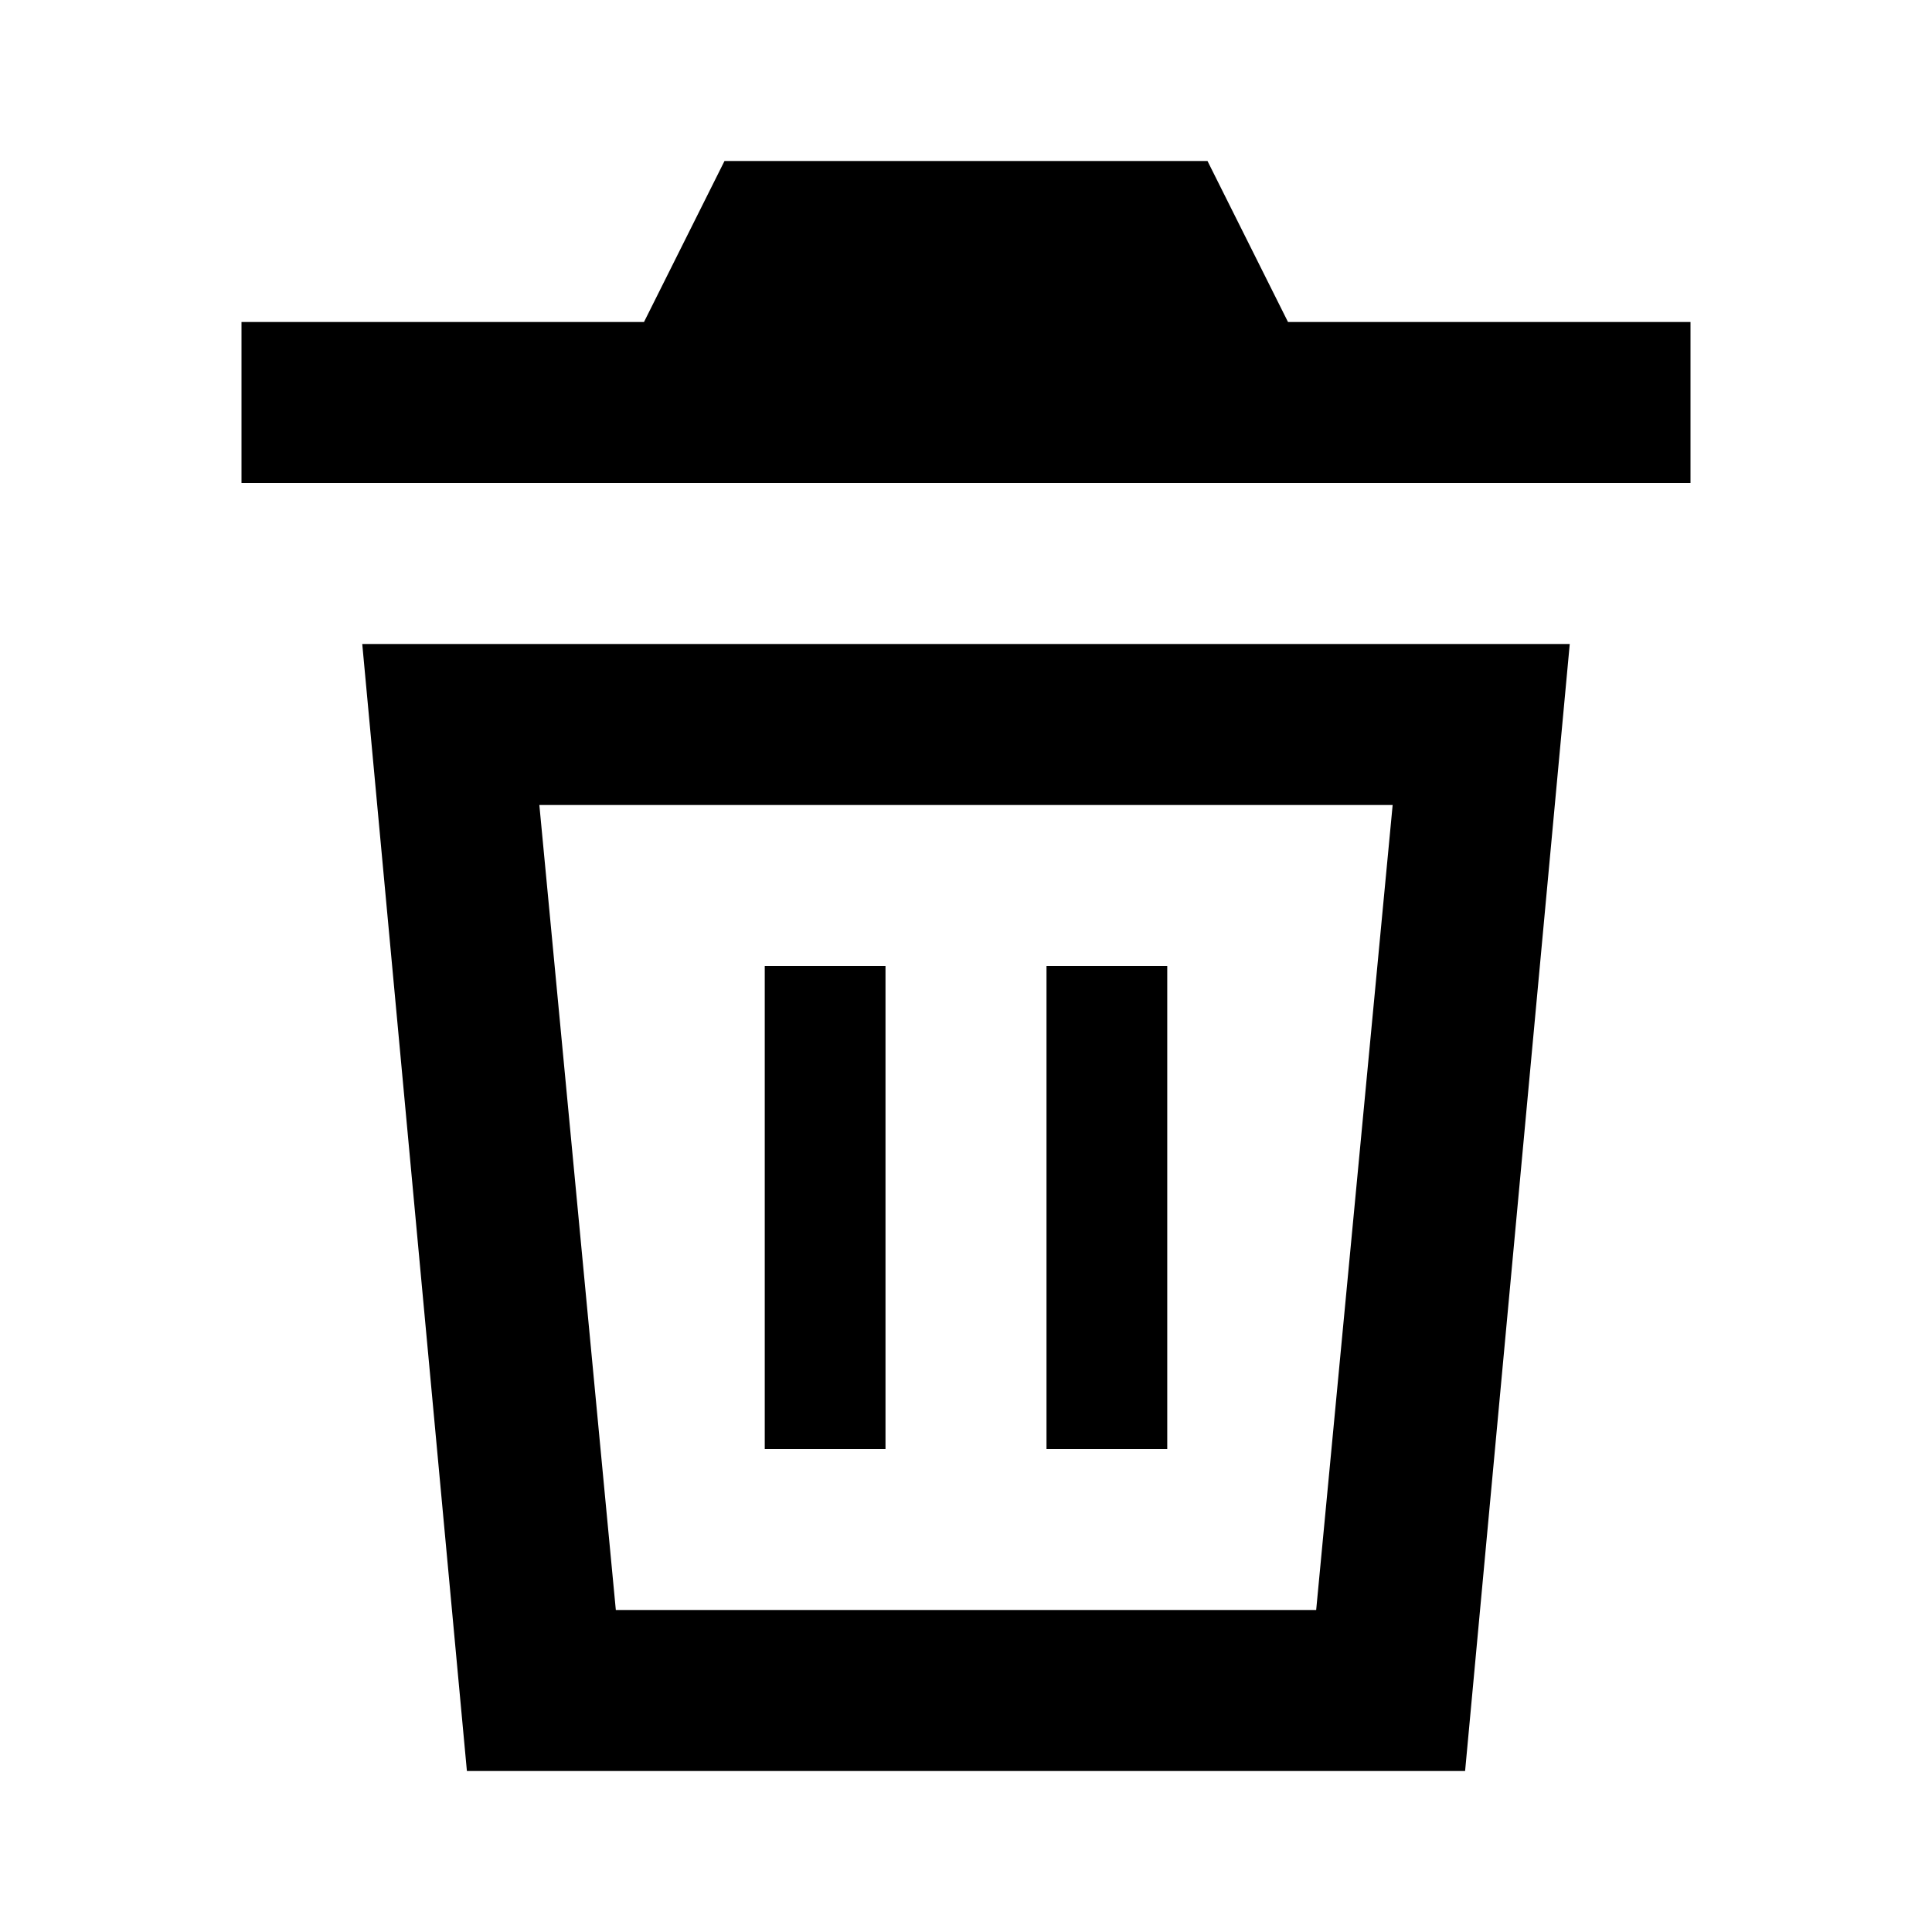
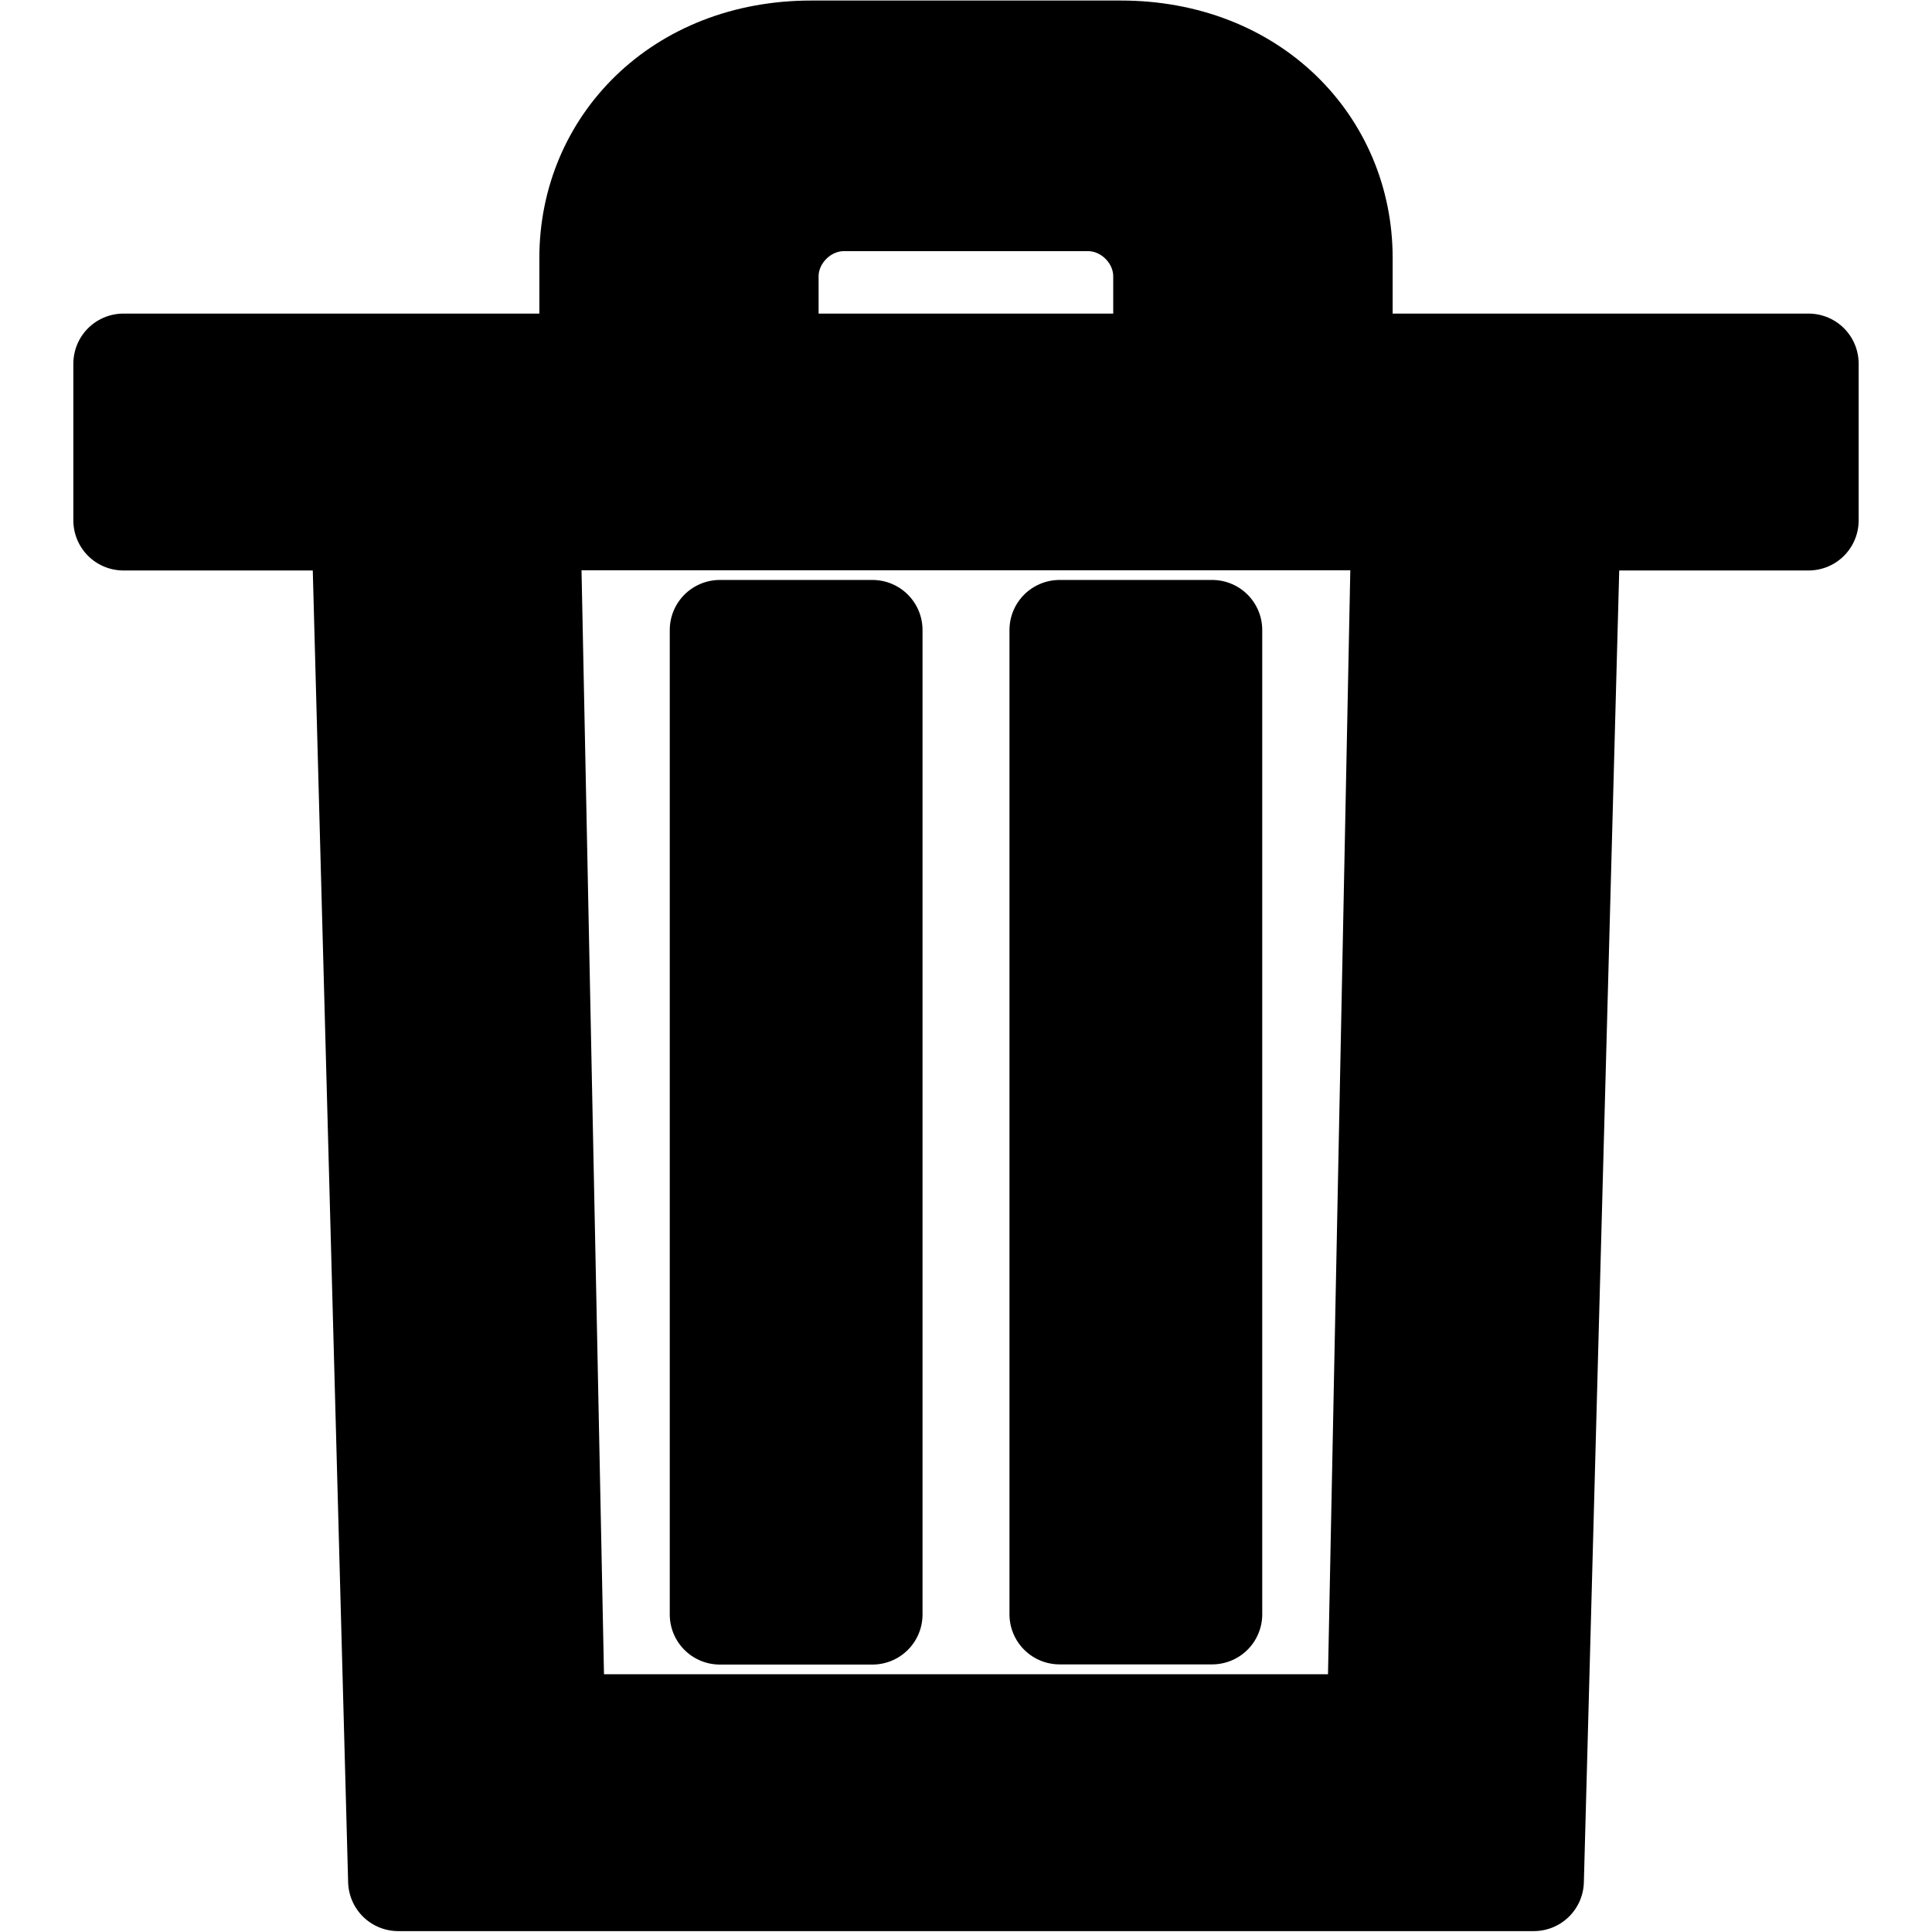
- <svg xmlns="http://www.w3.org/2000/svg" viewBox="0 0 24 24" width="16" height="16" aria-hidden="true">
-   <path fill="currentColor" fill-rule="evenodd" d="M9 2h6l1 2h5v2H3V4h5zM4.5 8h15l-1.3 14H5.8zm2.2 2 .95 10h8.7l.95-10zM9.5 12H11v6H9.5zm3.5 0h1.5v6H13z" />
+ <svg xmlns="http://www.w3.org/2000/svg" viewBox="-28 -28 1080 1080" width="16" height="16" aria-hidden="true">
+   <path fill="currentColor" stroke="currentColor" stroke-width="56" stroke-linejoin="round" transform="translate(0 1024) scale(1 -1)" d="M174.1 761.1H41V848.7H301.5V907.8C301.5 971.5 351.6 1023.7 425.5 1023.7H598.5C672.4 1023.7 722.5 971.5 722.5 907.8V848.7H983V761.1H849.9L829.4 0.5H194.6zM401.6 848.7H622.3V897.5C622.3 920.3 603 939.6 580.2 939.6H443.7C421 939.6 401.6 920.3 401.6 897.5zM741.8 88.1L755.4 761.2H268.5L282.2 88.1zM374.4 699.8H459.7V149.5H374.4zM564.3 699.8H649.6V149.6H564.3z" />
</svg>
